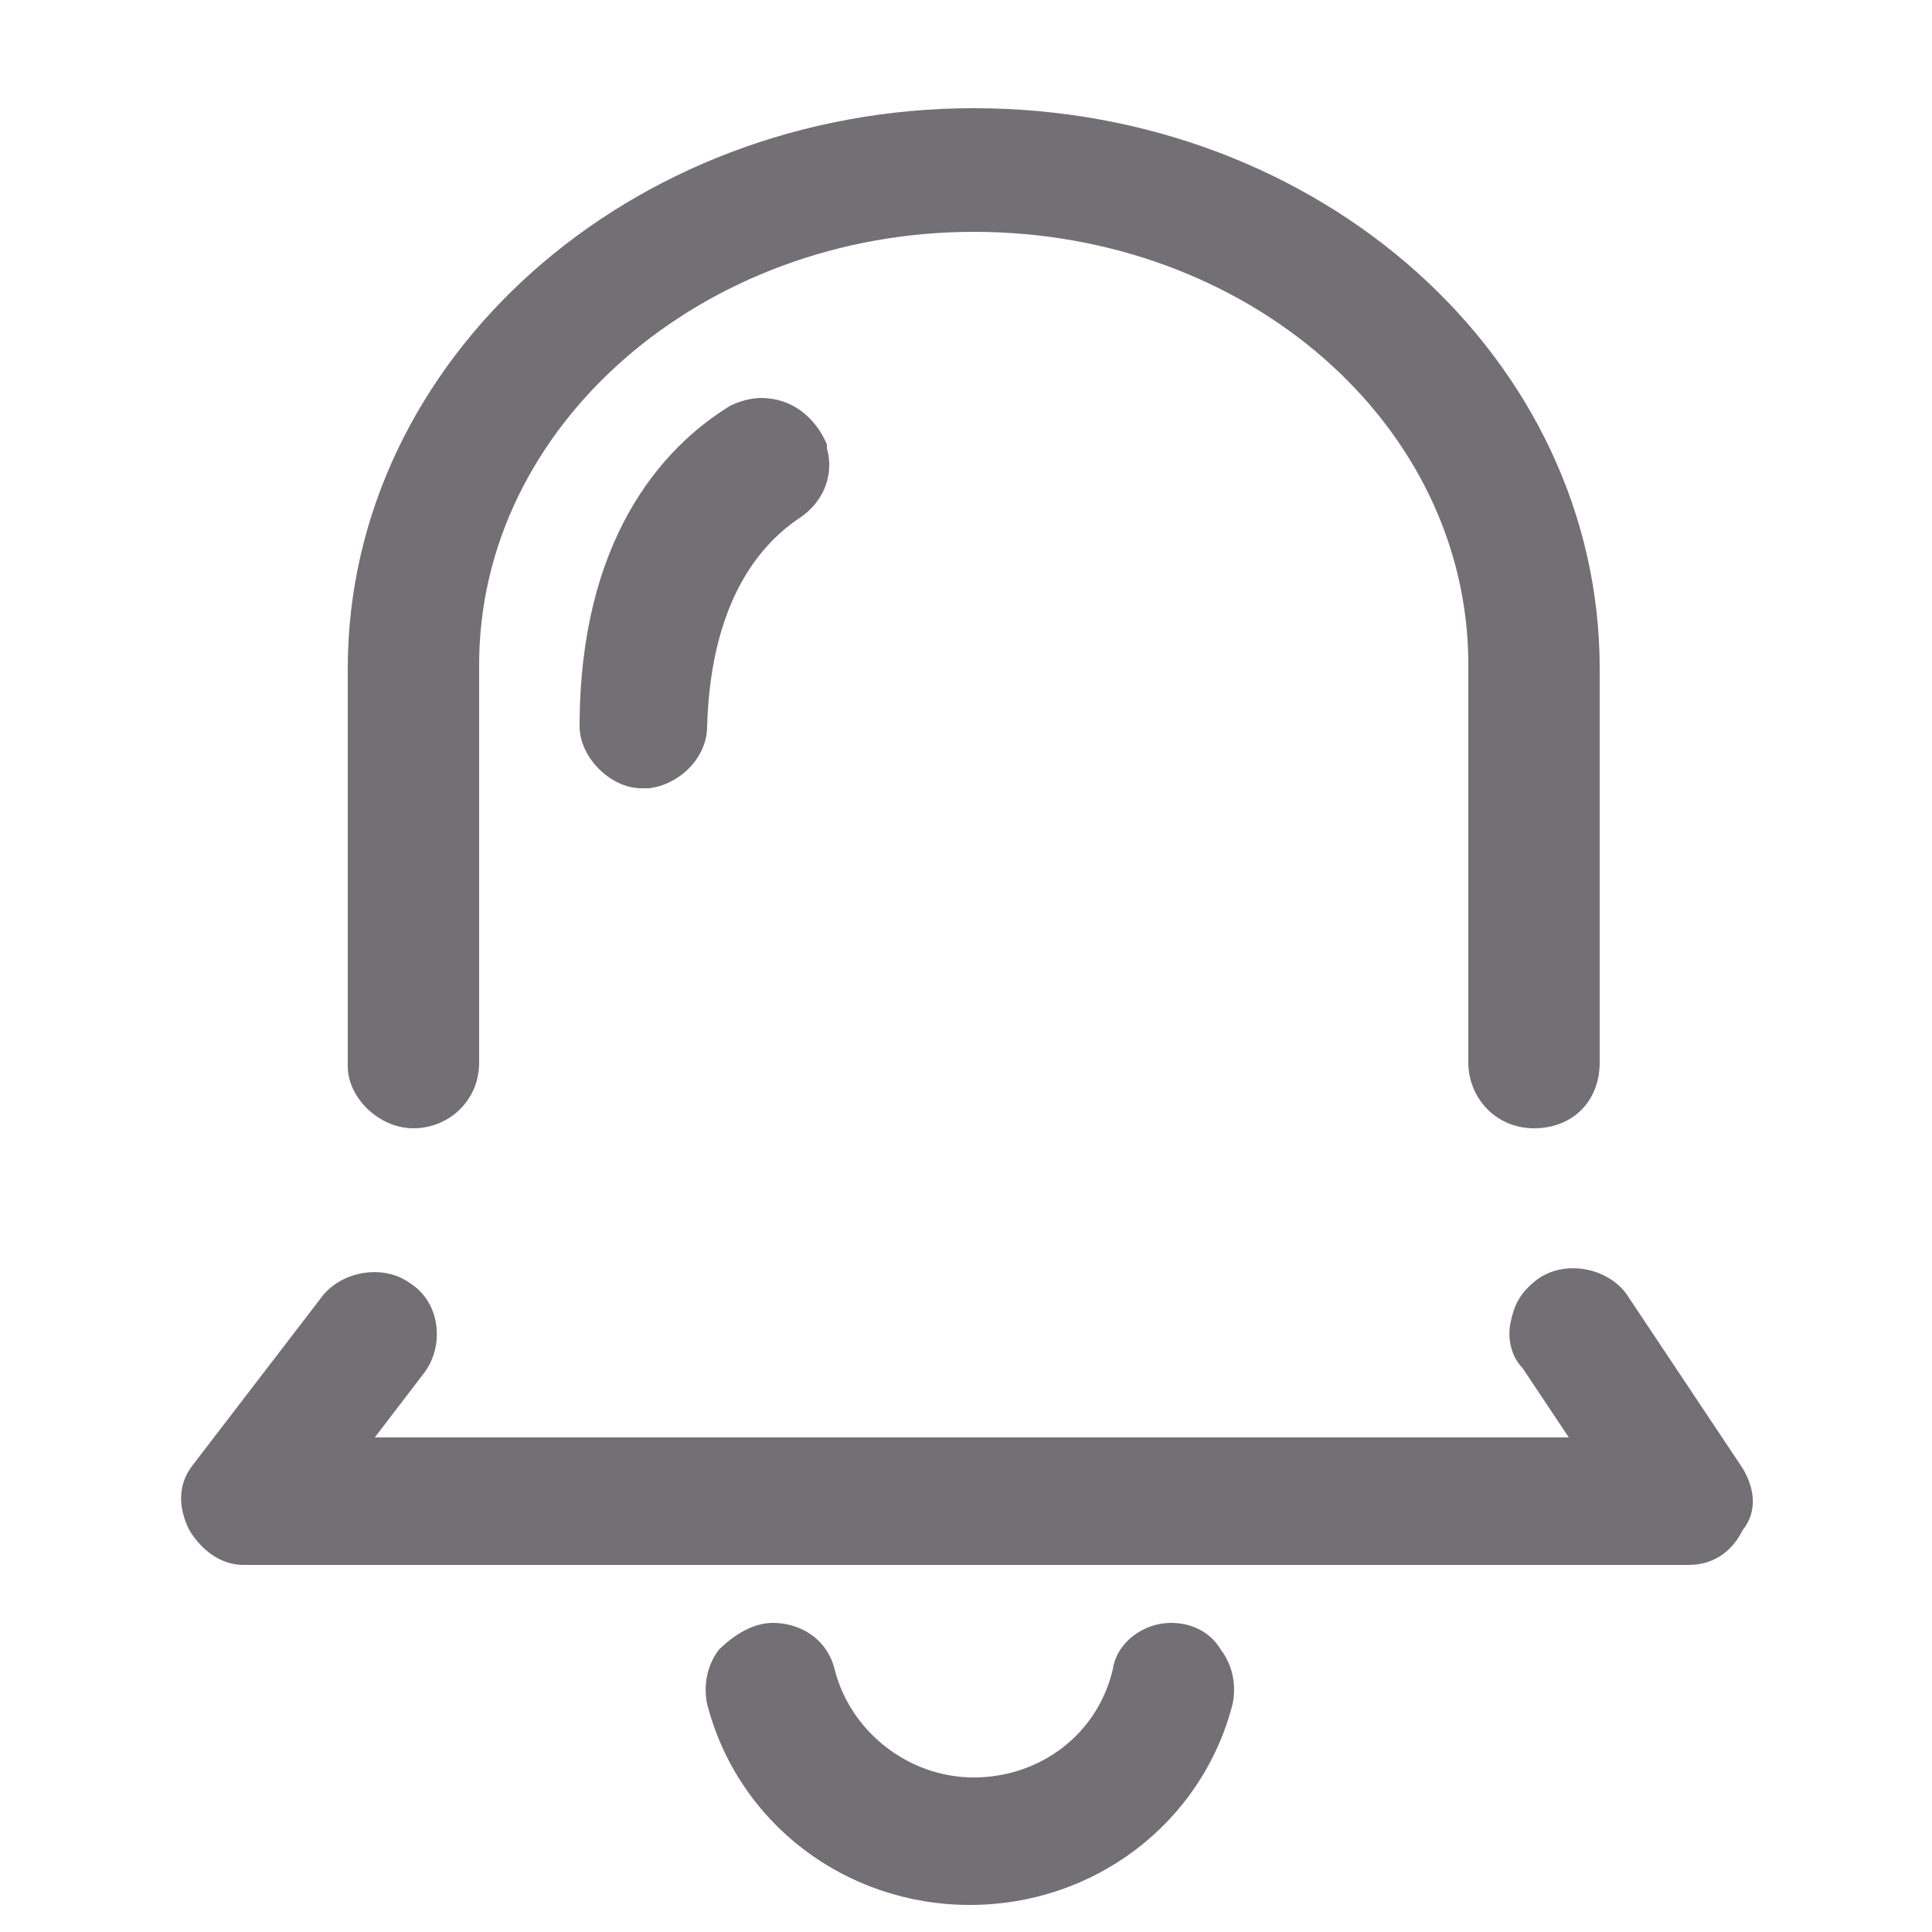
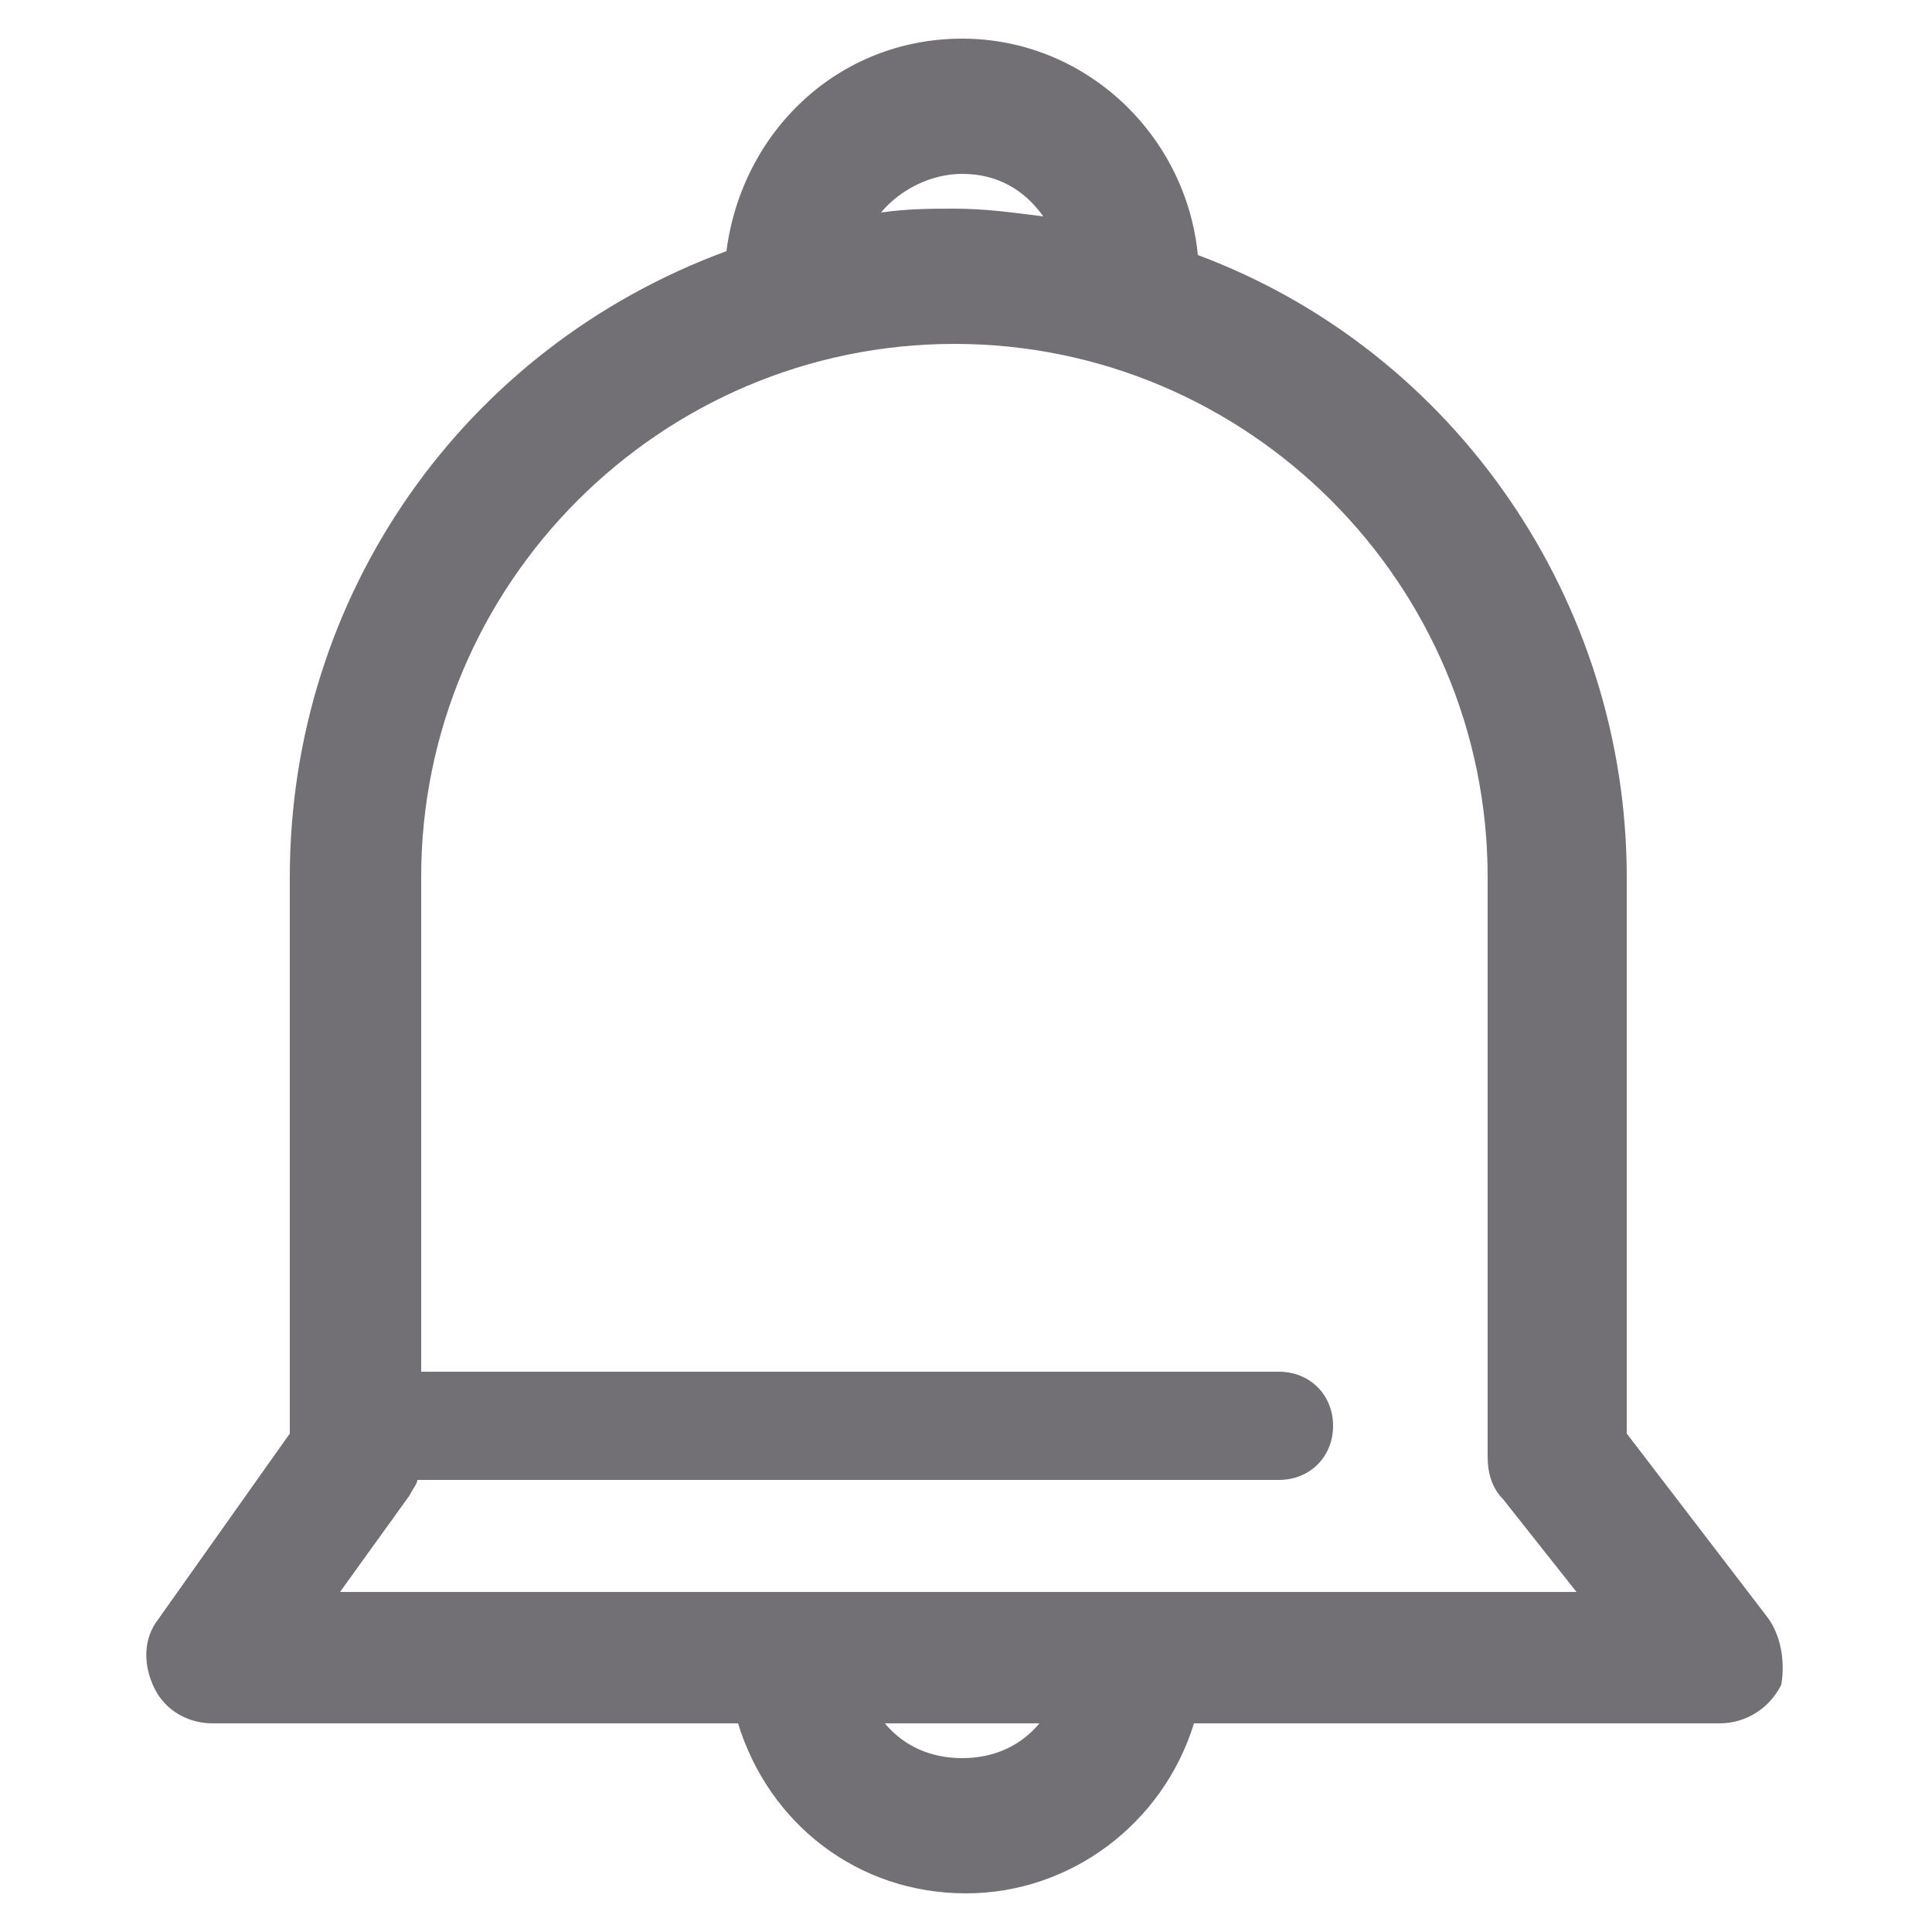
<svg xmlns="http://www.w3.org/2000/svg" version="1.1" id="Layer_1" x="0px" y="0px" viewBox="0 0 50 50" enable-background="new 0 0 50 50" xml:space="preserve">
  <g>
-     <path fill="#727075" d="M10.7,29.2c0.9,0,1.7-0.7,1.7-1.7V17.2C12.4,11,18.2,6,25.2,6C32.3,6,38,11,38,17.2v10.3   c0,0.9,0.7,1.7,1.7,1.7s1.7-0.7,1.7-1.7V17.3c0-8-7.2-14.5-16.2-14.5C16.3,2.8,9,9.3,9,17.3v10.3C9,28.4,9.8,29.2,10.7,29.2z" />
-     <path fill="#727075" d="M45.1,38l-3-4.5c-0.5-0.7-1.6-0.9-2.3-0.4c-0.4,0.3-0.6,0.6-0.7,1.1c-0.1,0.4,0,0.9,0.3,1.2l1.2,1.8H9.7   l1.3-1.7c0.5-0.7,0.4-1.8-0.4-2.3c-0.7-0.5-1.8-0.3-2.3,0.4L5,37.9c-0.4,0.5-0.4,1.1-0.1,1.7c0.3,0.5,0.8,0.9,1.4,0.9h37.4   c0.6,0,1.1-0.3,1.4-0.9C45.5,39.1,45.4,38.5,45.1,38z" />
-     <path fill="#727075" d="M30.3,42c-0.7,0-1.4,0.5-1.5,1.2c-0.4,1.7-1.9,2.8-3.6,2.8s-3.2-1.2-3.6-2.8C21.4,42.4,20.7,42,20,42   c-0.5,0-1,0.3-1.4,0.7c-0.3,0.4-0.4,0.9-0.3,1.4c0.8,3.1,3.6,5.2,6.8,5.2s6-2.1,6.8-5.2c0.1-0.5,0-1-0.3-1.4   C31.3,42.2,30.8,42,30.3,42z" />
-     <path fill="#727075" d="M19.7,10.3c-0.3,0-0.6,0.1-0.8,0.2C17.1,11.6,15,14,15,18.8c0,0.4,0.2,0.8,0.5,1.1c0.3,0.3,0.7,0.5,1.1,0.5   h0.1h0.1c0.8-0.1,1.5-0.8,1.5-1.6c0.1-3.4,1.5-4.8,2.4-5.4c0.6-0.4,0.9-1.1,0.7-1.8v-0.1C21.1,10.8,20.5,10.3,19.7,10.3z" />
+     <path fill="#727075" d="M45.7,41.8l-3.6-4.7V22.7c0-7.1-4.4-13.6-11.1-16.1C30.7,3.5,28.1,1,24.9,1s-5.7,2.4-6.1,5.5   C12,9,7.5,15.4,7.5,22.7v14.4l-3.4,4.8c-0.4,0.5-0.4,1.2-0.1,1.8s0.9,0.9,1.5,0.9h13.6c0.8,2.6,3.1,4.4,5.9,4.4   c2.7,0,5.1-1.8,5.9-4.4h13.6c0.7,0,1.3-0.4,1.6-1C46.2,43,46.1,42.3,45.7,41.8z M26.9,44.6c-0.5,0.6-1.2,0.9-2,0.9s-1.5-0.3-2-0.9   H26.9z M10.8,38.3L10.8,38.3h22.3c0.8,0,1.4-0.6,1.4-1.4c0-0.8-0.6-1.4-1.4-1.4H10.9V22.7c0-7.6,6.2-13.8,13.8-13.8   s13.8,6.2,13.8,13.8v15c0,0.4,0.1,0.8,0.4,1.1l1.9,2.4h-32l1.8-2.5C10.7,38.5,10.8,38.4,10.8,38.3z M22.8,5.5c0.5-0.6,1.3-1,2.1-1   c0.9,0,1.6,0.4,2.1,1.1c-0.8-0.1-1.5-0.2-2.3-0.2C24.1,5.4,23.5,5.4,22.8,5.5z" />
  </g>
</svg>
